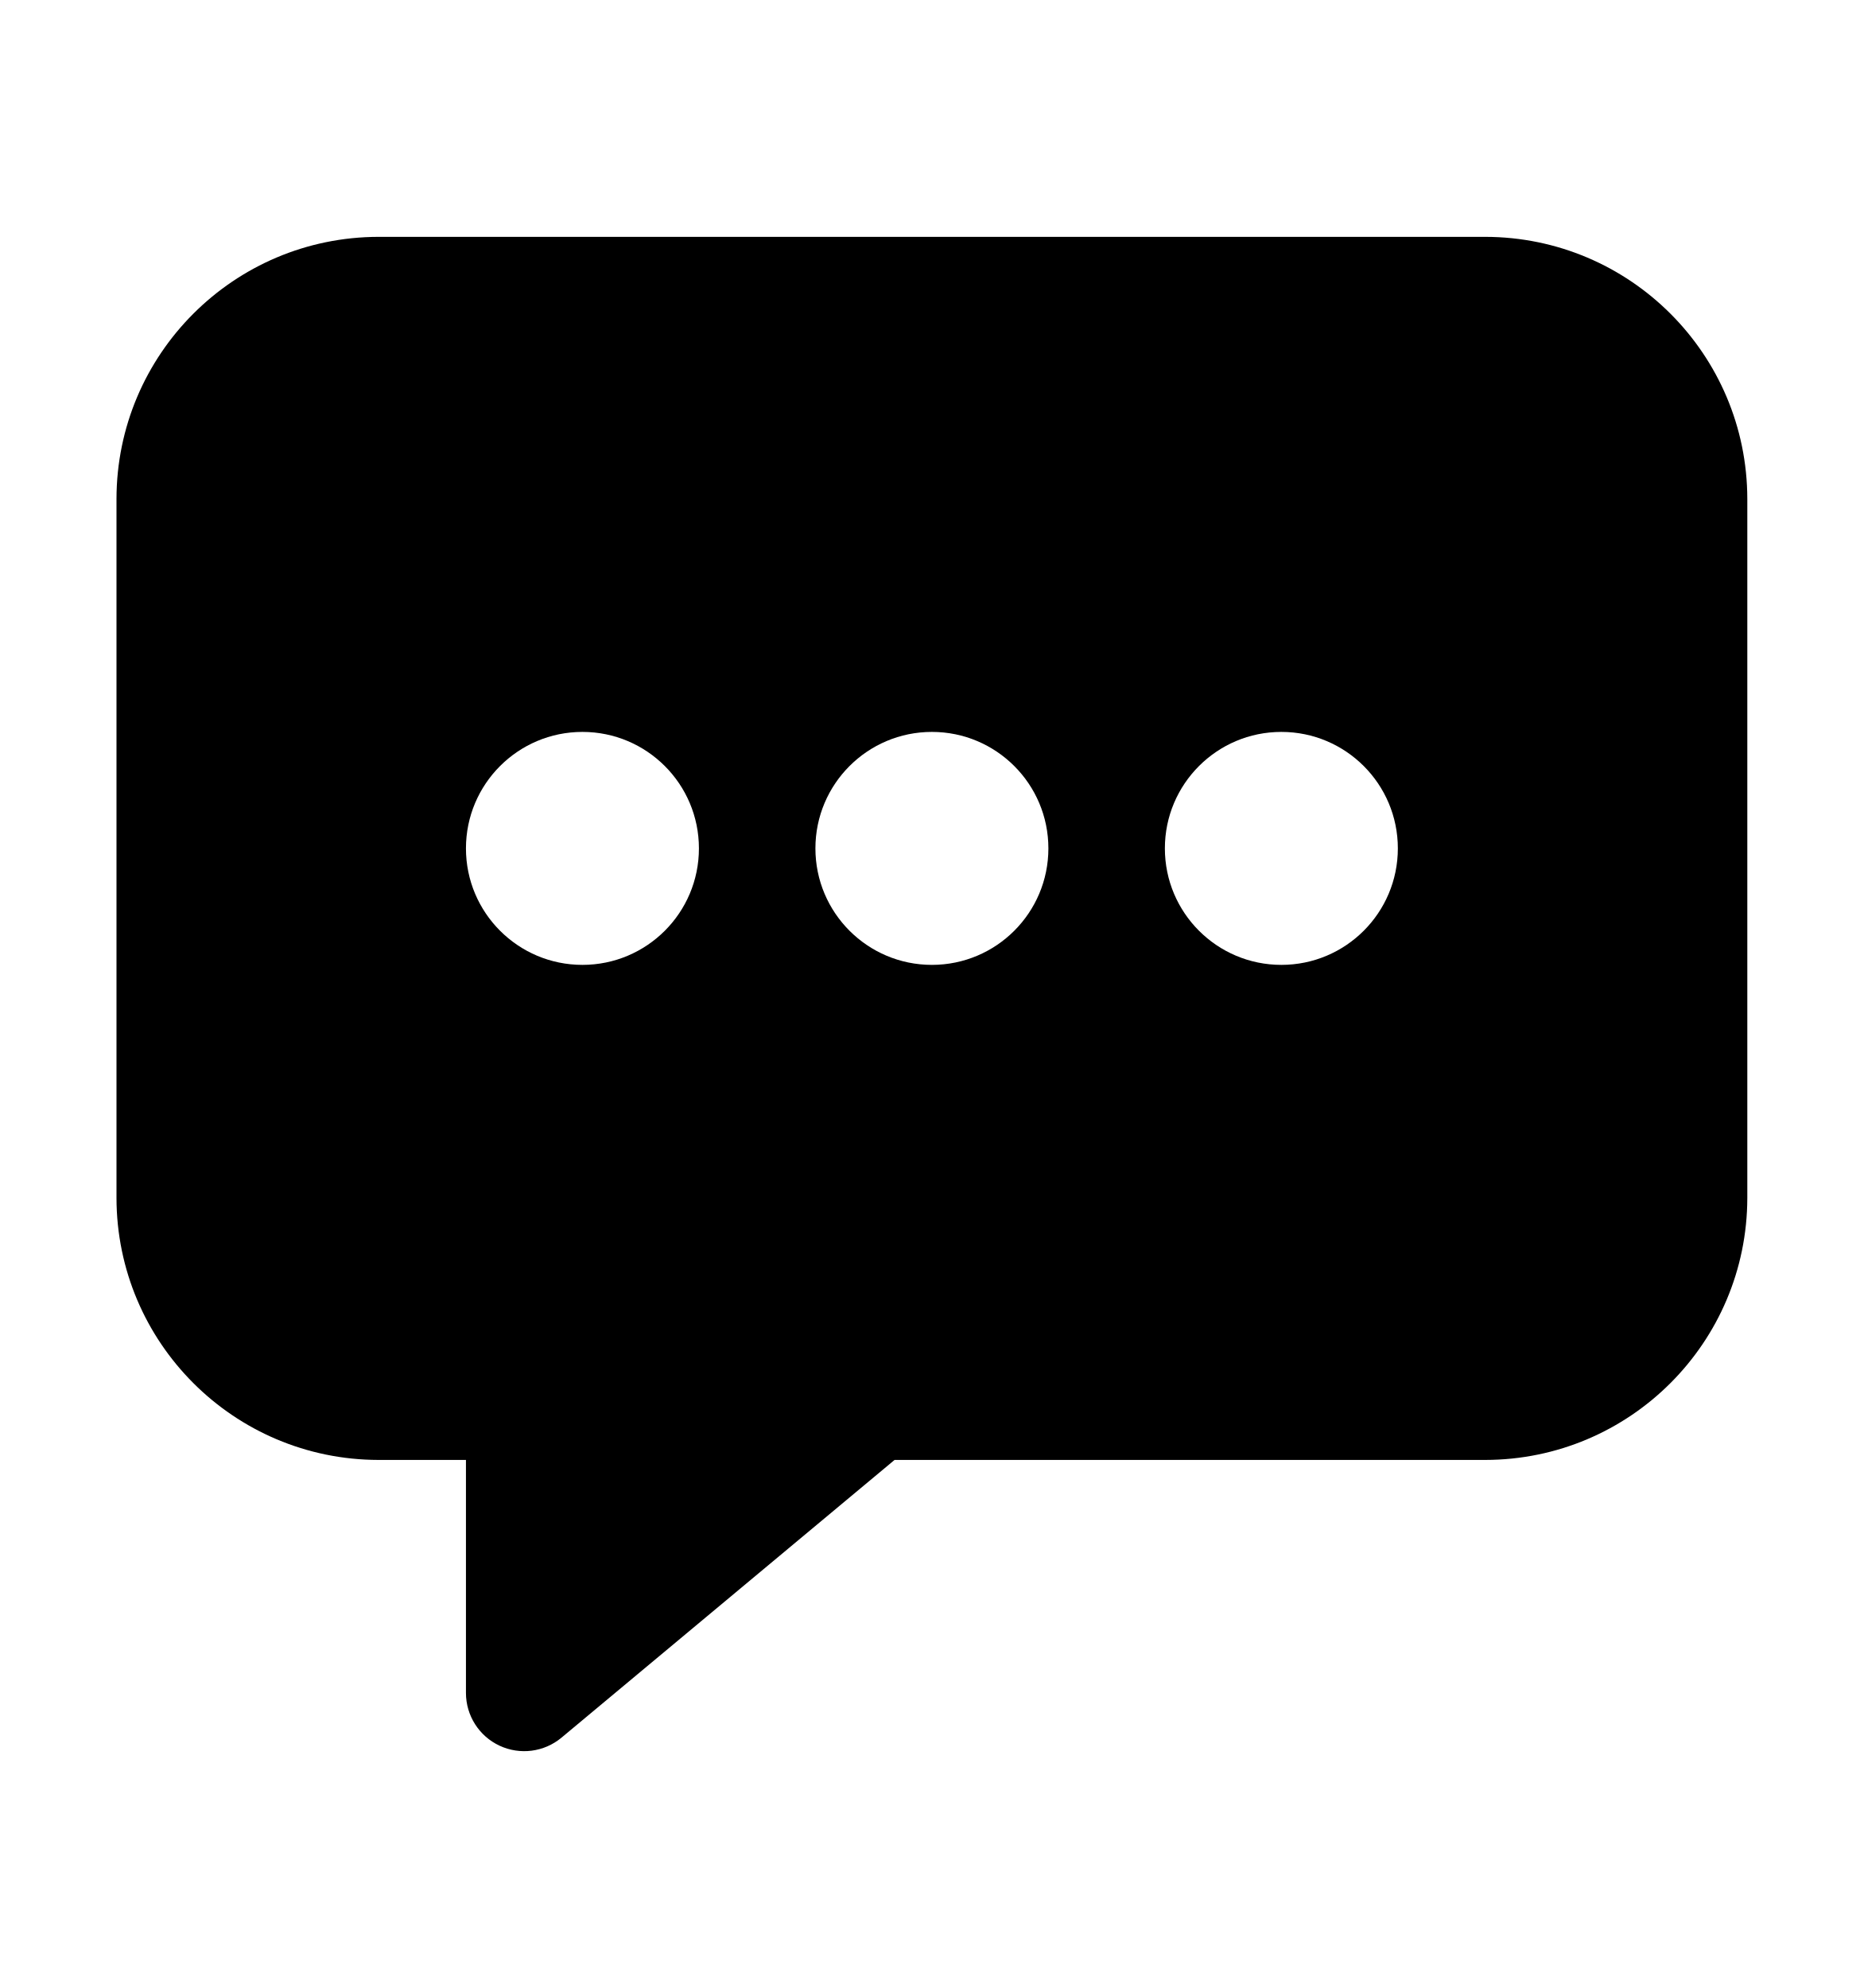
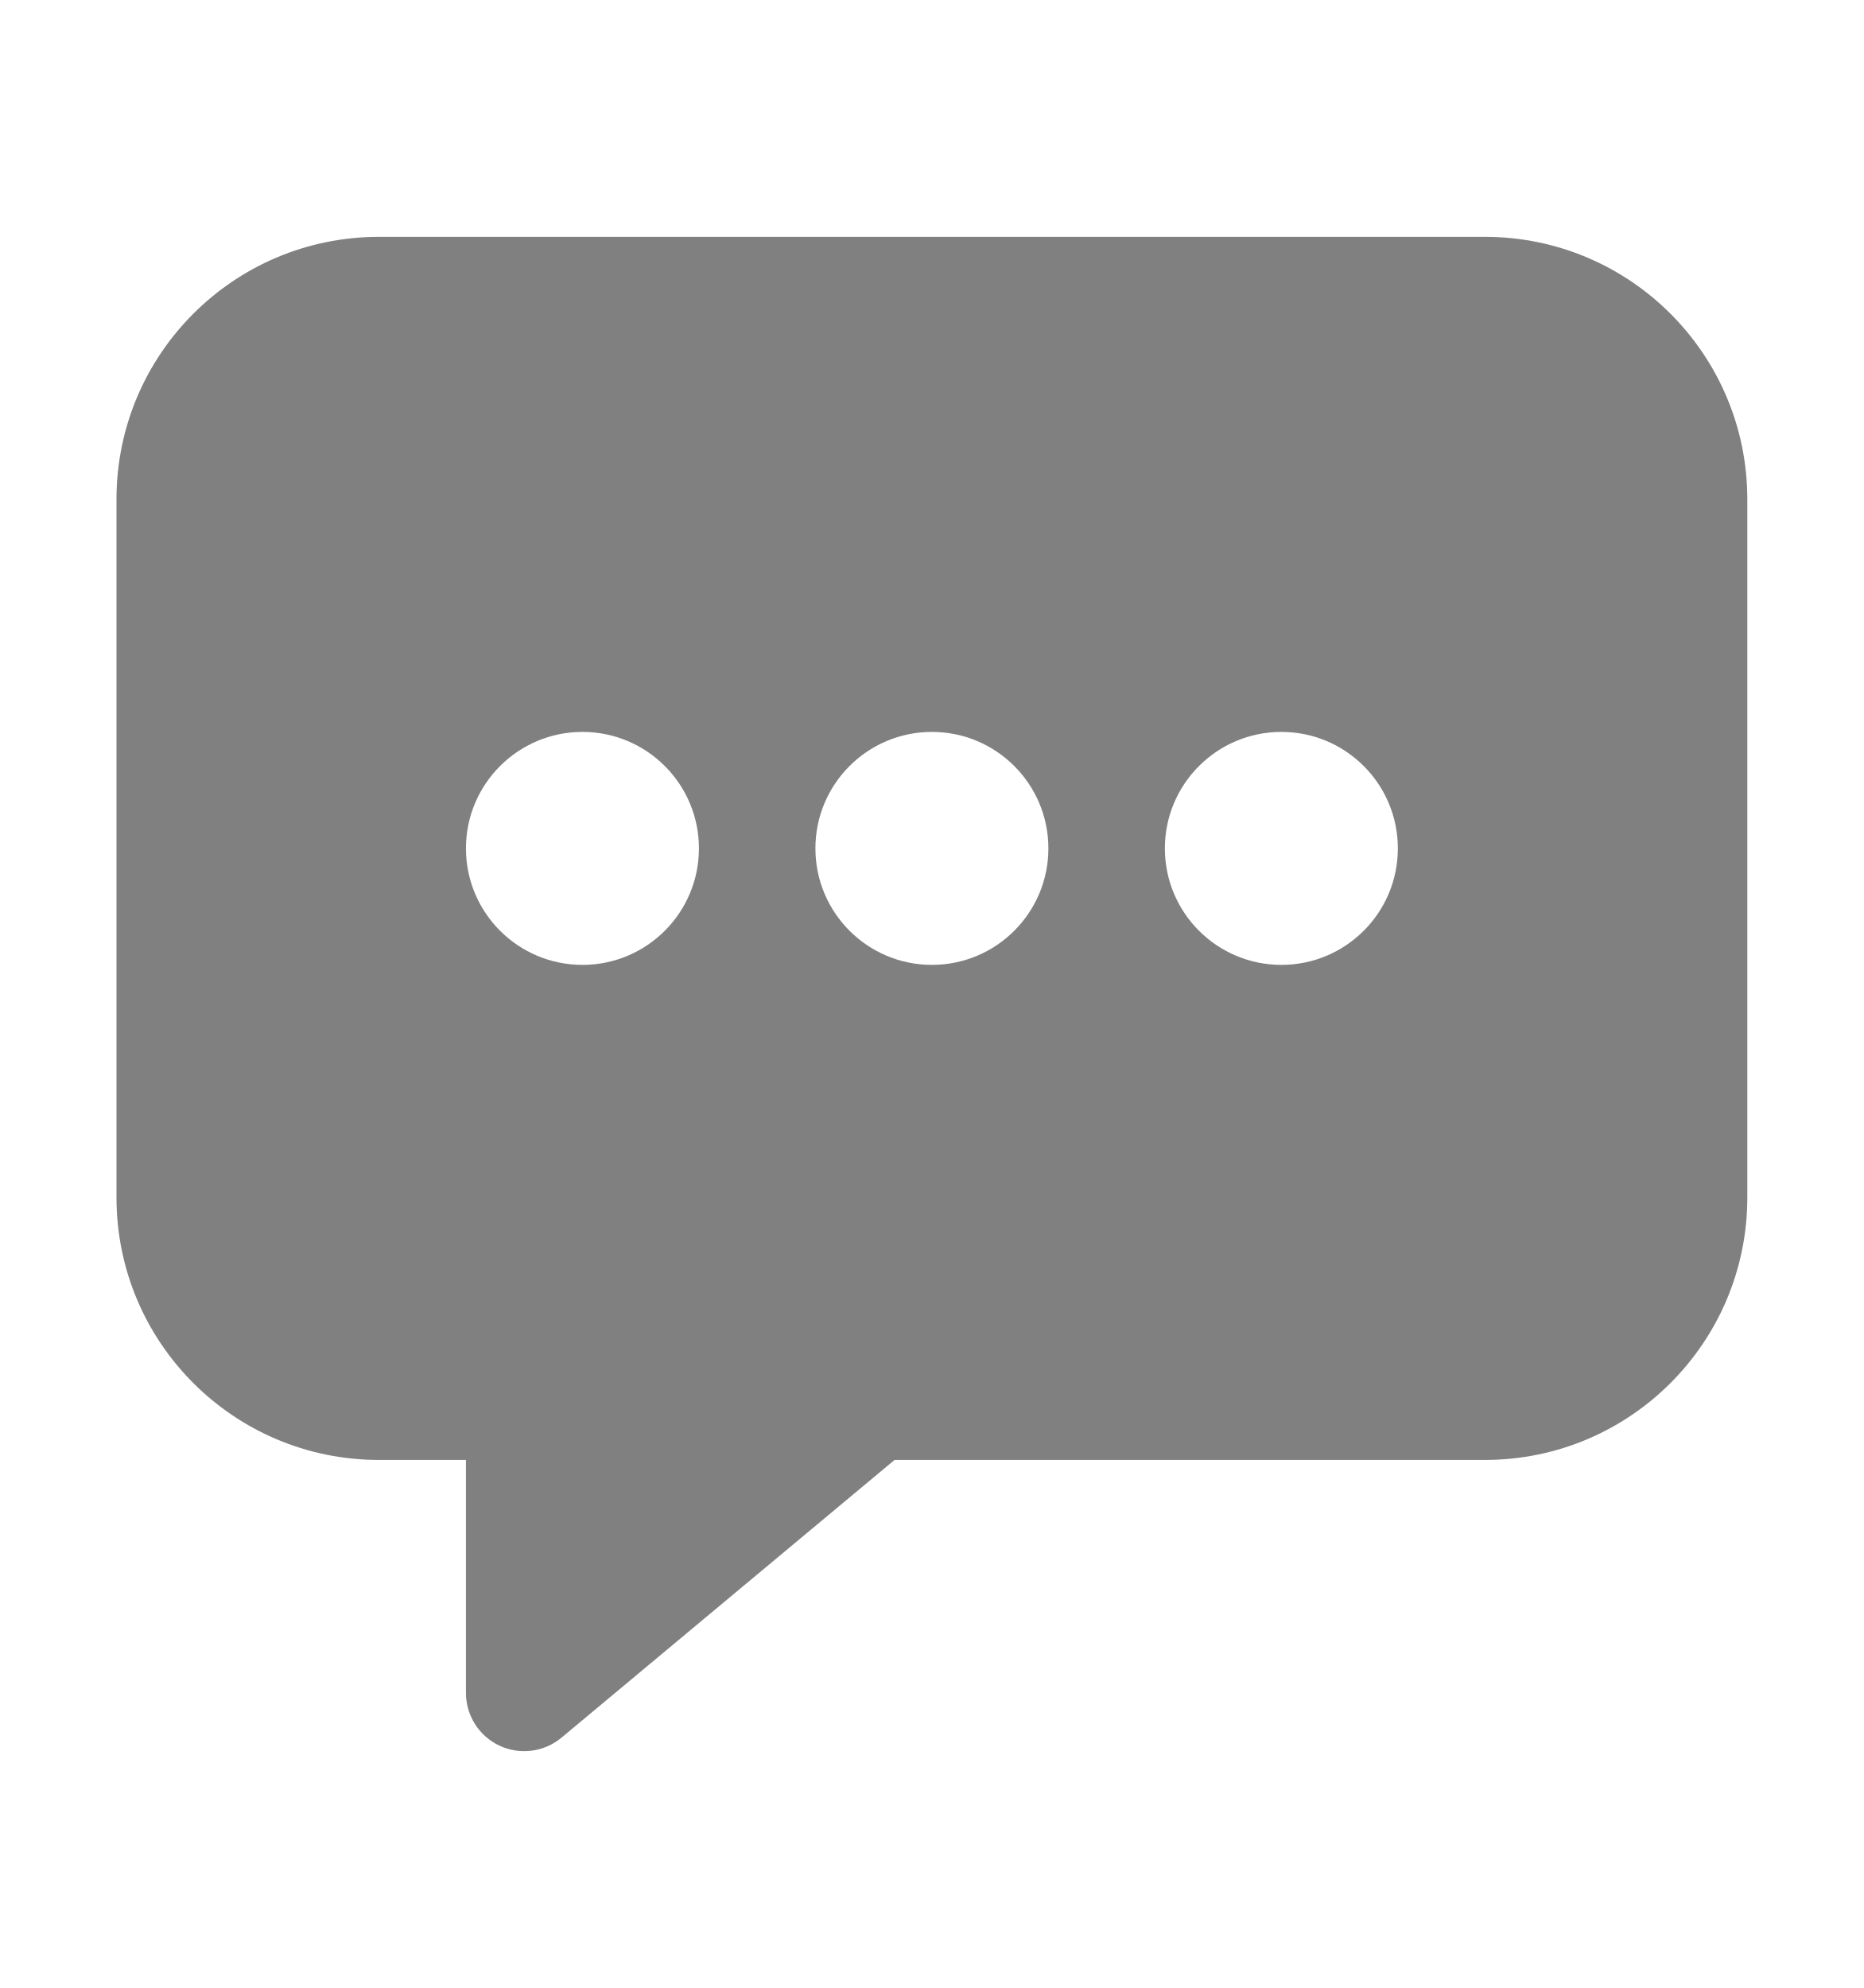
- <svg xmlns="http://www.w3.org/2000/svg" width="15px" height="16px" viewBox="0 0 512 512">
+ <svg xmlns="http://www.w3.org/2000/svg" fill="grey" width="15px" height="16px" viewBox="0 0 512 512">
  <path d="M408,48H104a72.08,72.08,0,0,0-72,72V312a72.08,72.08,0,0,0,72,72h24v64a16,16,0,0,0,26.25,12.29L245.74,384H408a72.08,72.08,0,0,0,72-72V120A72.08,72.08,0,0,0,408,48ZM160,248a32,32,0,1,1,32-32A32,32,0,0,1,160,248Zm96,0a32,32,0,1,1,32-32A32,32,0,0,1,256,248Zm96,0a32,32,0,1,1,32-32A32,32,0,0,1,352,248Z" />
</svg>
